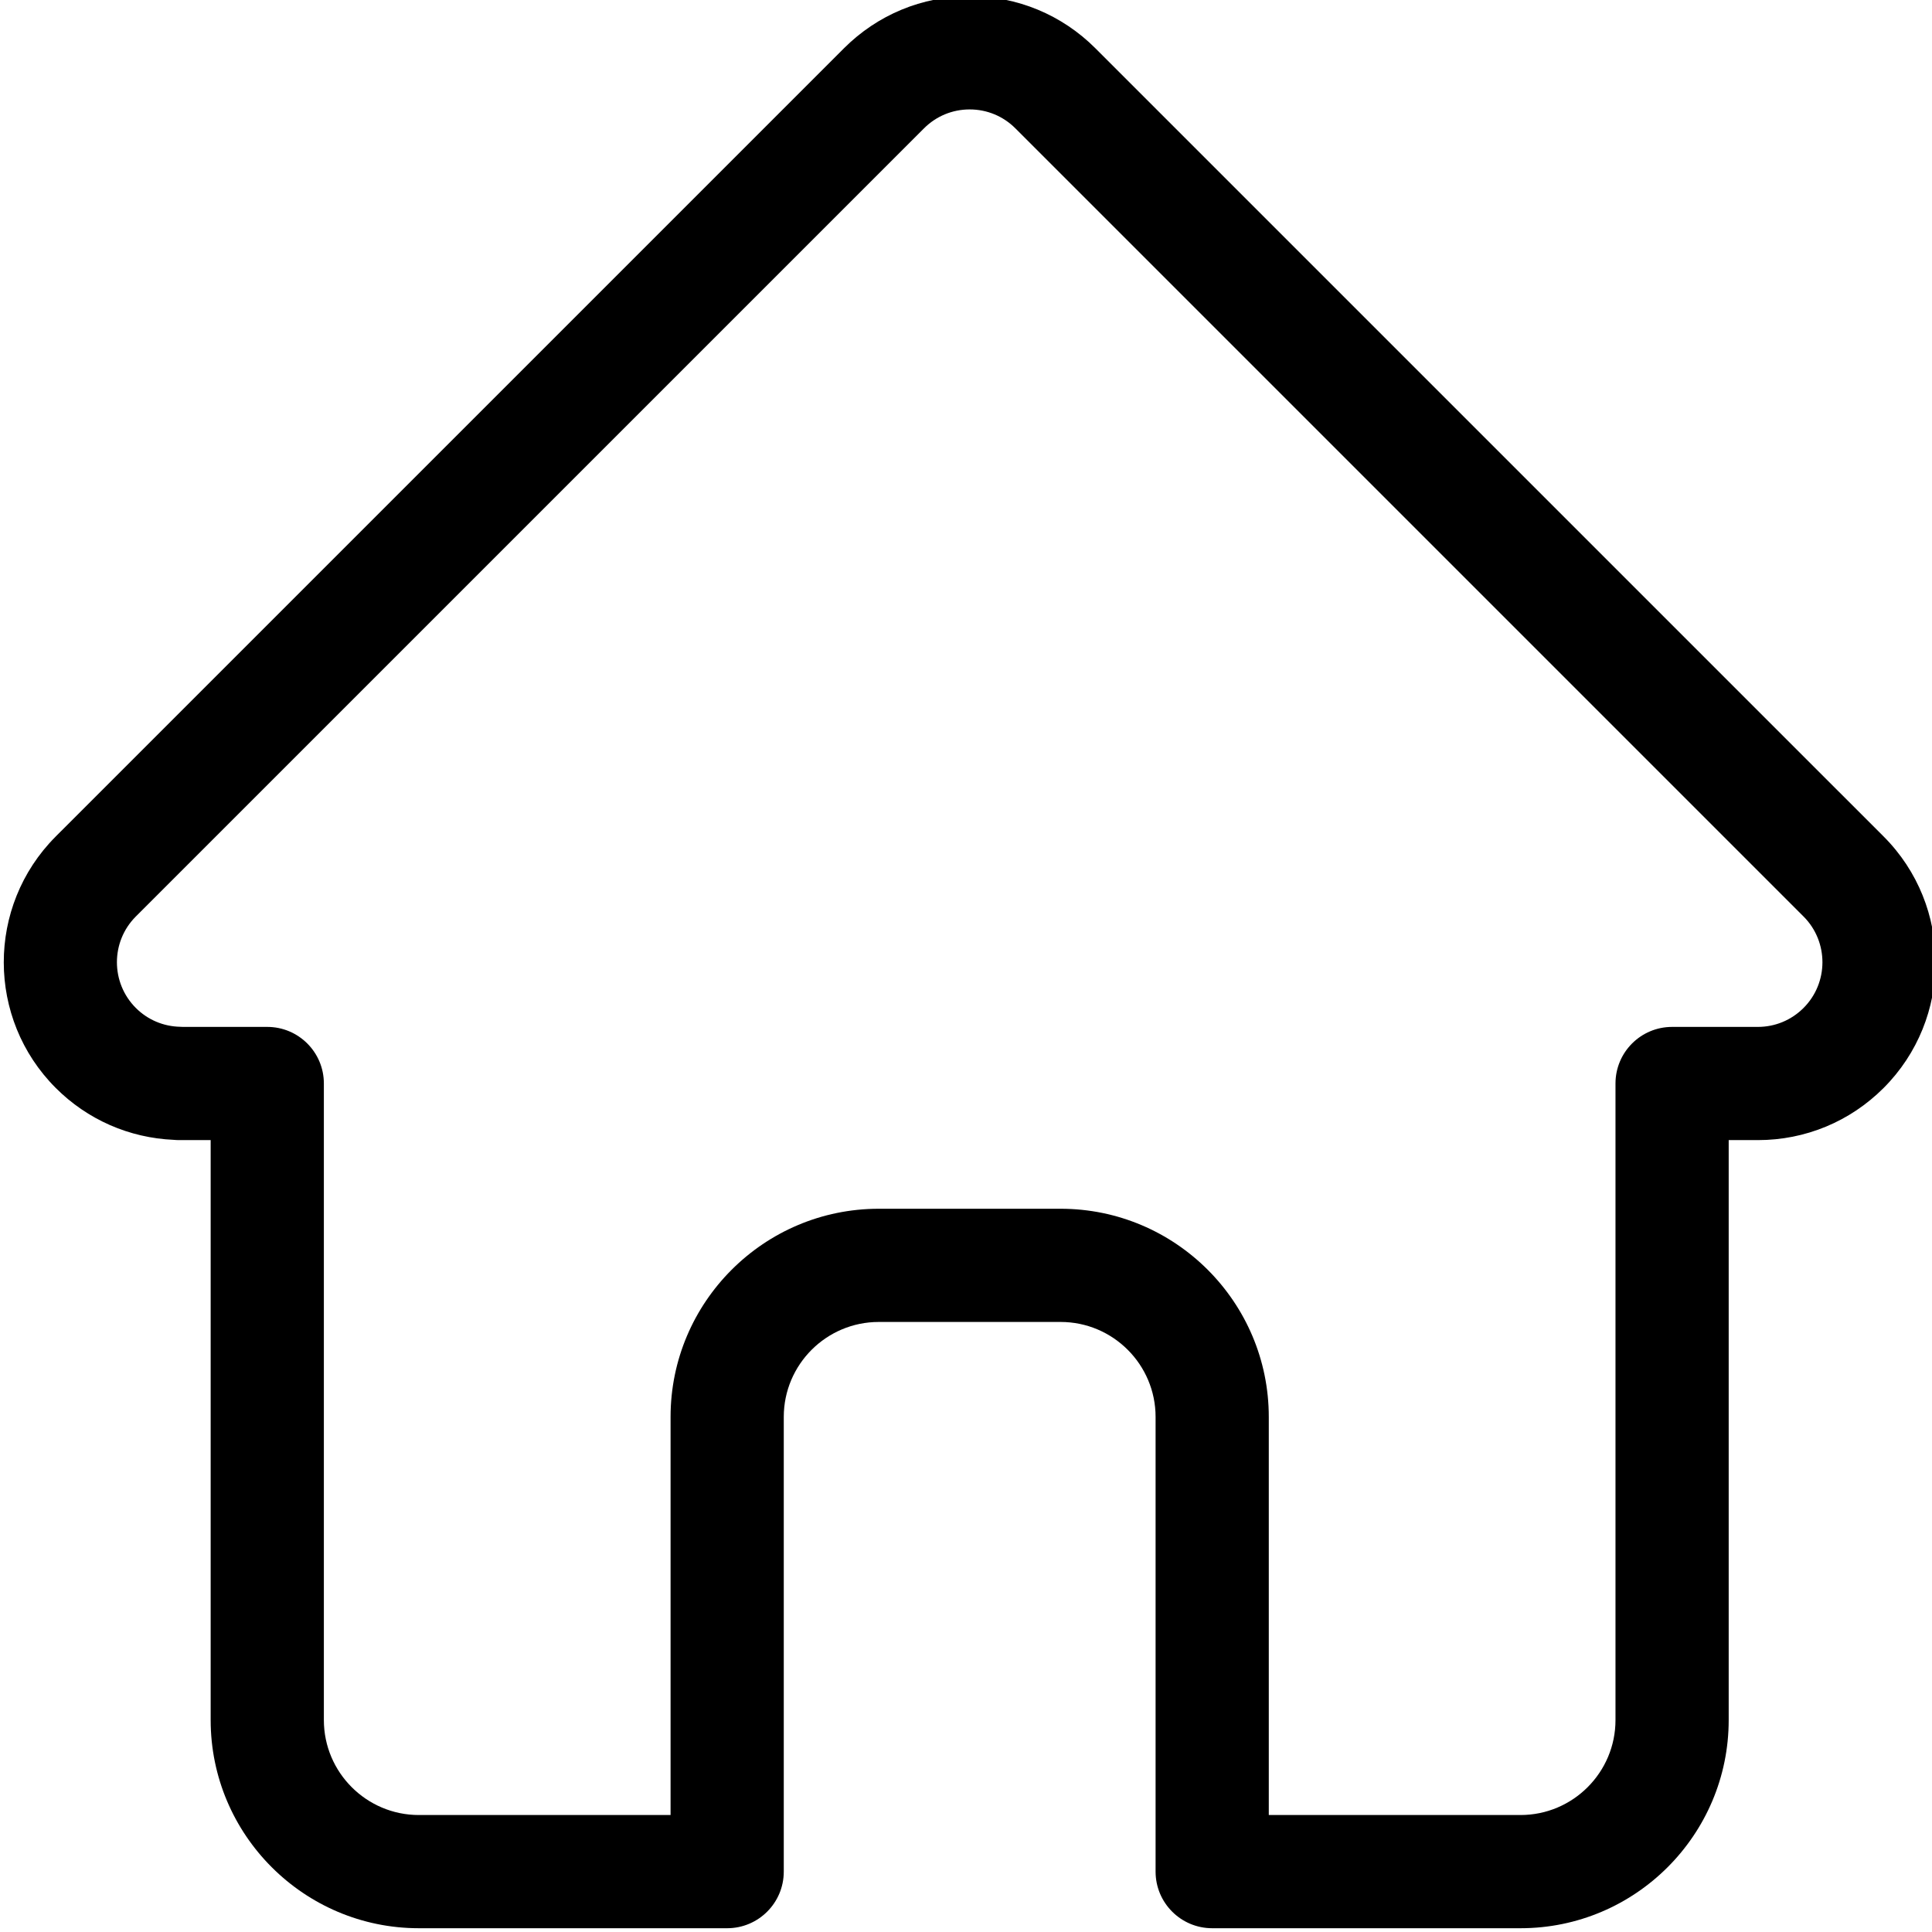
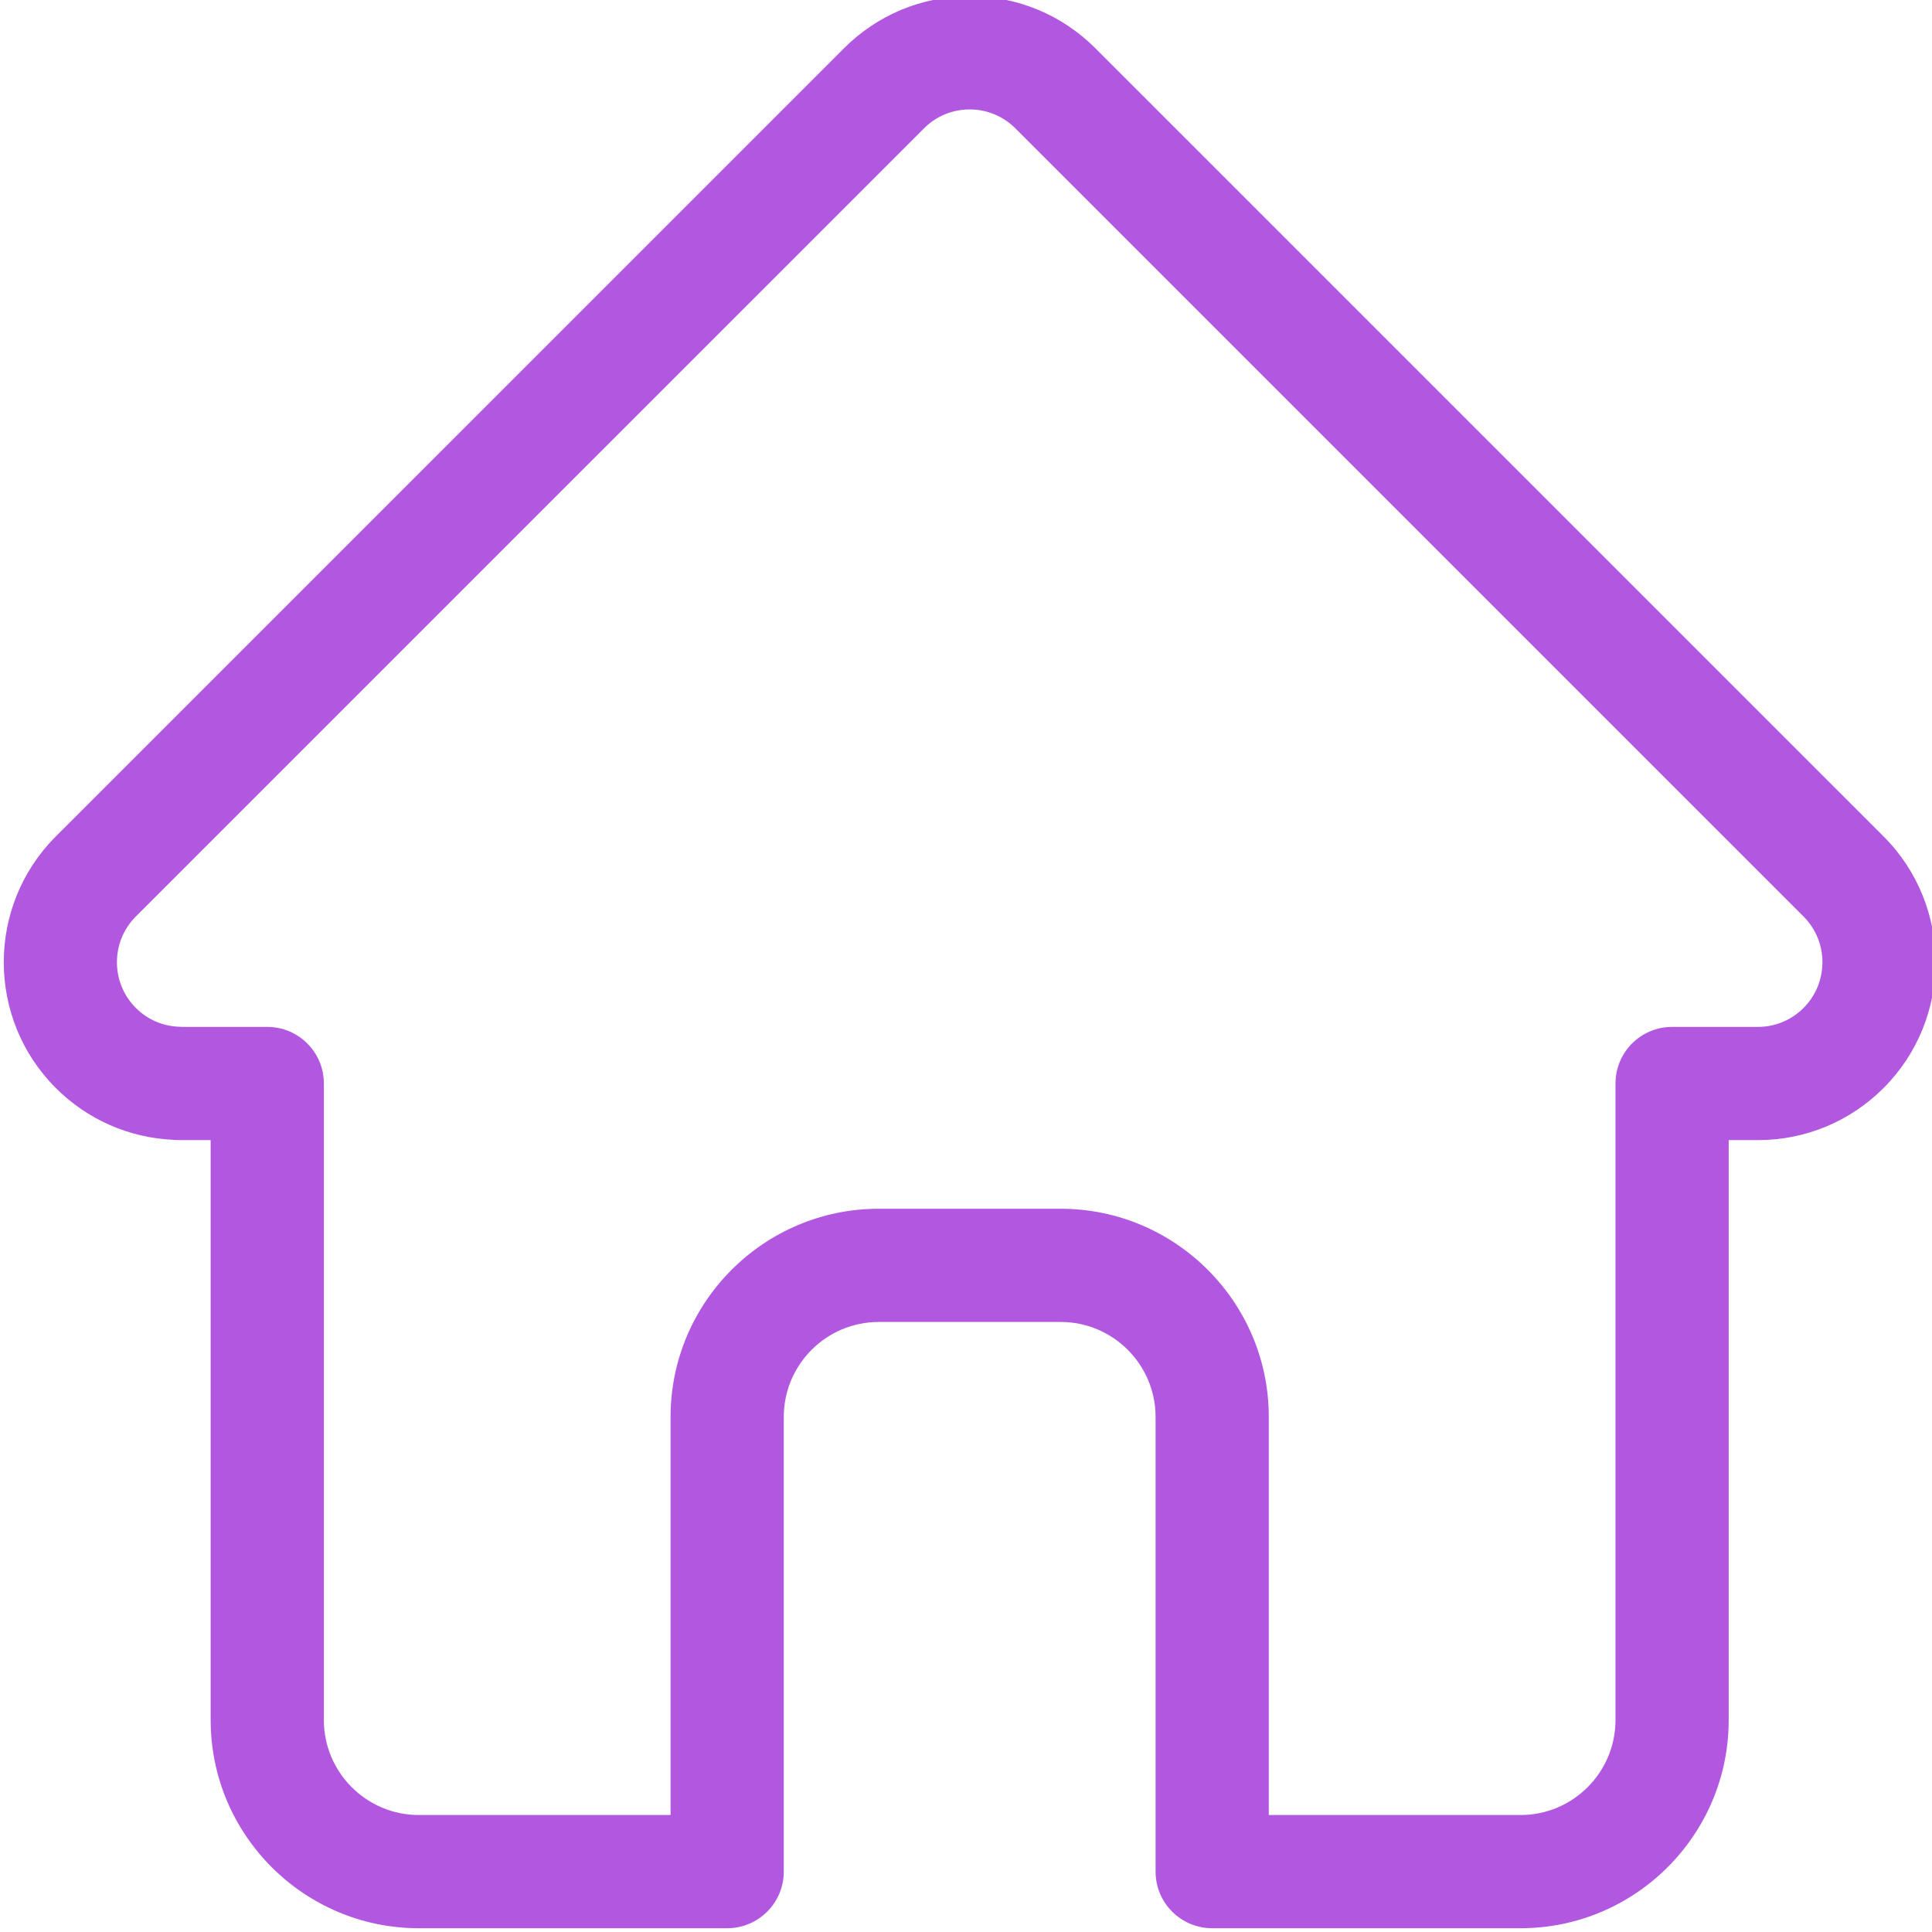
- <svg xmlns="http://www.w3.org/2000/svg" height="511pt" viewBox="0 1 511 511.999" width="511pt">
+ <svg xmlns="http://www.w3.org/2000/svg" fill="#b257e0" height="511pt" viewBox="0 1 511 511.999" width="511pt">
  <path d="m498.699 222.695c-.016-.012-.027-.027-.039-.039l-208.855-208.848c-8.902-8.906-20.738-13.809-33.328-13.809-12.59 0-24.426 4.902-33.332 13.809l-208.746 208.742c-.07.07-.145.145-.211.215-18.281 18.387-18.25 48.219.09 66.559 8.379 8.383 19.441 13.234 31.273 13.746.484.047.969.07 1.457.07h8.32v153.695c0 30.418 24.75 55.164 55.168 55.164h81.711c8.285 0 15-6.719 15-15v-120.5c0-13.879 11.293-25.168 25.172-25.168h48.195c13.879 0 25.168 11.289 25.168 25.168v120.5c0 8.281 6.715 15 15 15h81.711c30.422 0 55.168-24.746 55.168-55.164v-153.695h7.719c12.586 0 24.422-4.902 33.332-13.812 18.359-18.367 18.367-48.254.027-66.633zm-21.242 45.422c-3.238 3.238-7.543 5.023-12.117 5.023h-22.719c-8.285 0-15 6.715-15 15v168.695c0 13.875-11.289 25.164-25.168 25.164h-66.711v-105.5c0-30.418-24.746-55.168-55.168-55.168h-48.195c-30.422 0-55.172 24.75-55.172 55.168v105.5h-66.711c-13.875 0-25.168-11.289-25.168-25.164v-168.695c0-8.285-6.715-15-15-15h-22.328c-.234-.016-.465-.027-.703-.031-4.469-.078-8.66-1.852-11.801-4.996-6.68-6.68-6.68-17.551 0-24.234.004 0 .004-.004.008-.008l.012-.012 208.848-208.84c3.234-3.238 7.535-5.02 12.113-5.02 4.574 0 8.875 1.781 12.113 5.02l208.801 208.797c.031.031.066.062.098.094 6.645 6.691 6.633 17.539-.031 24.207zm0 0" />
</svg>
